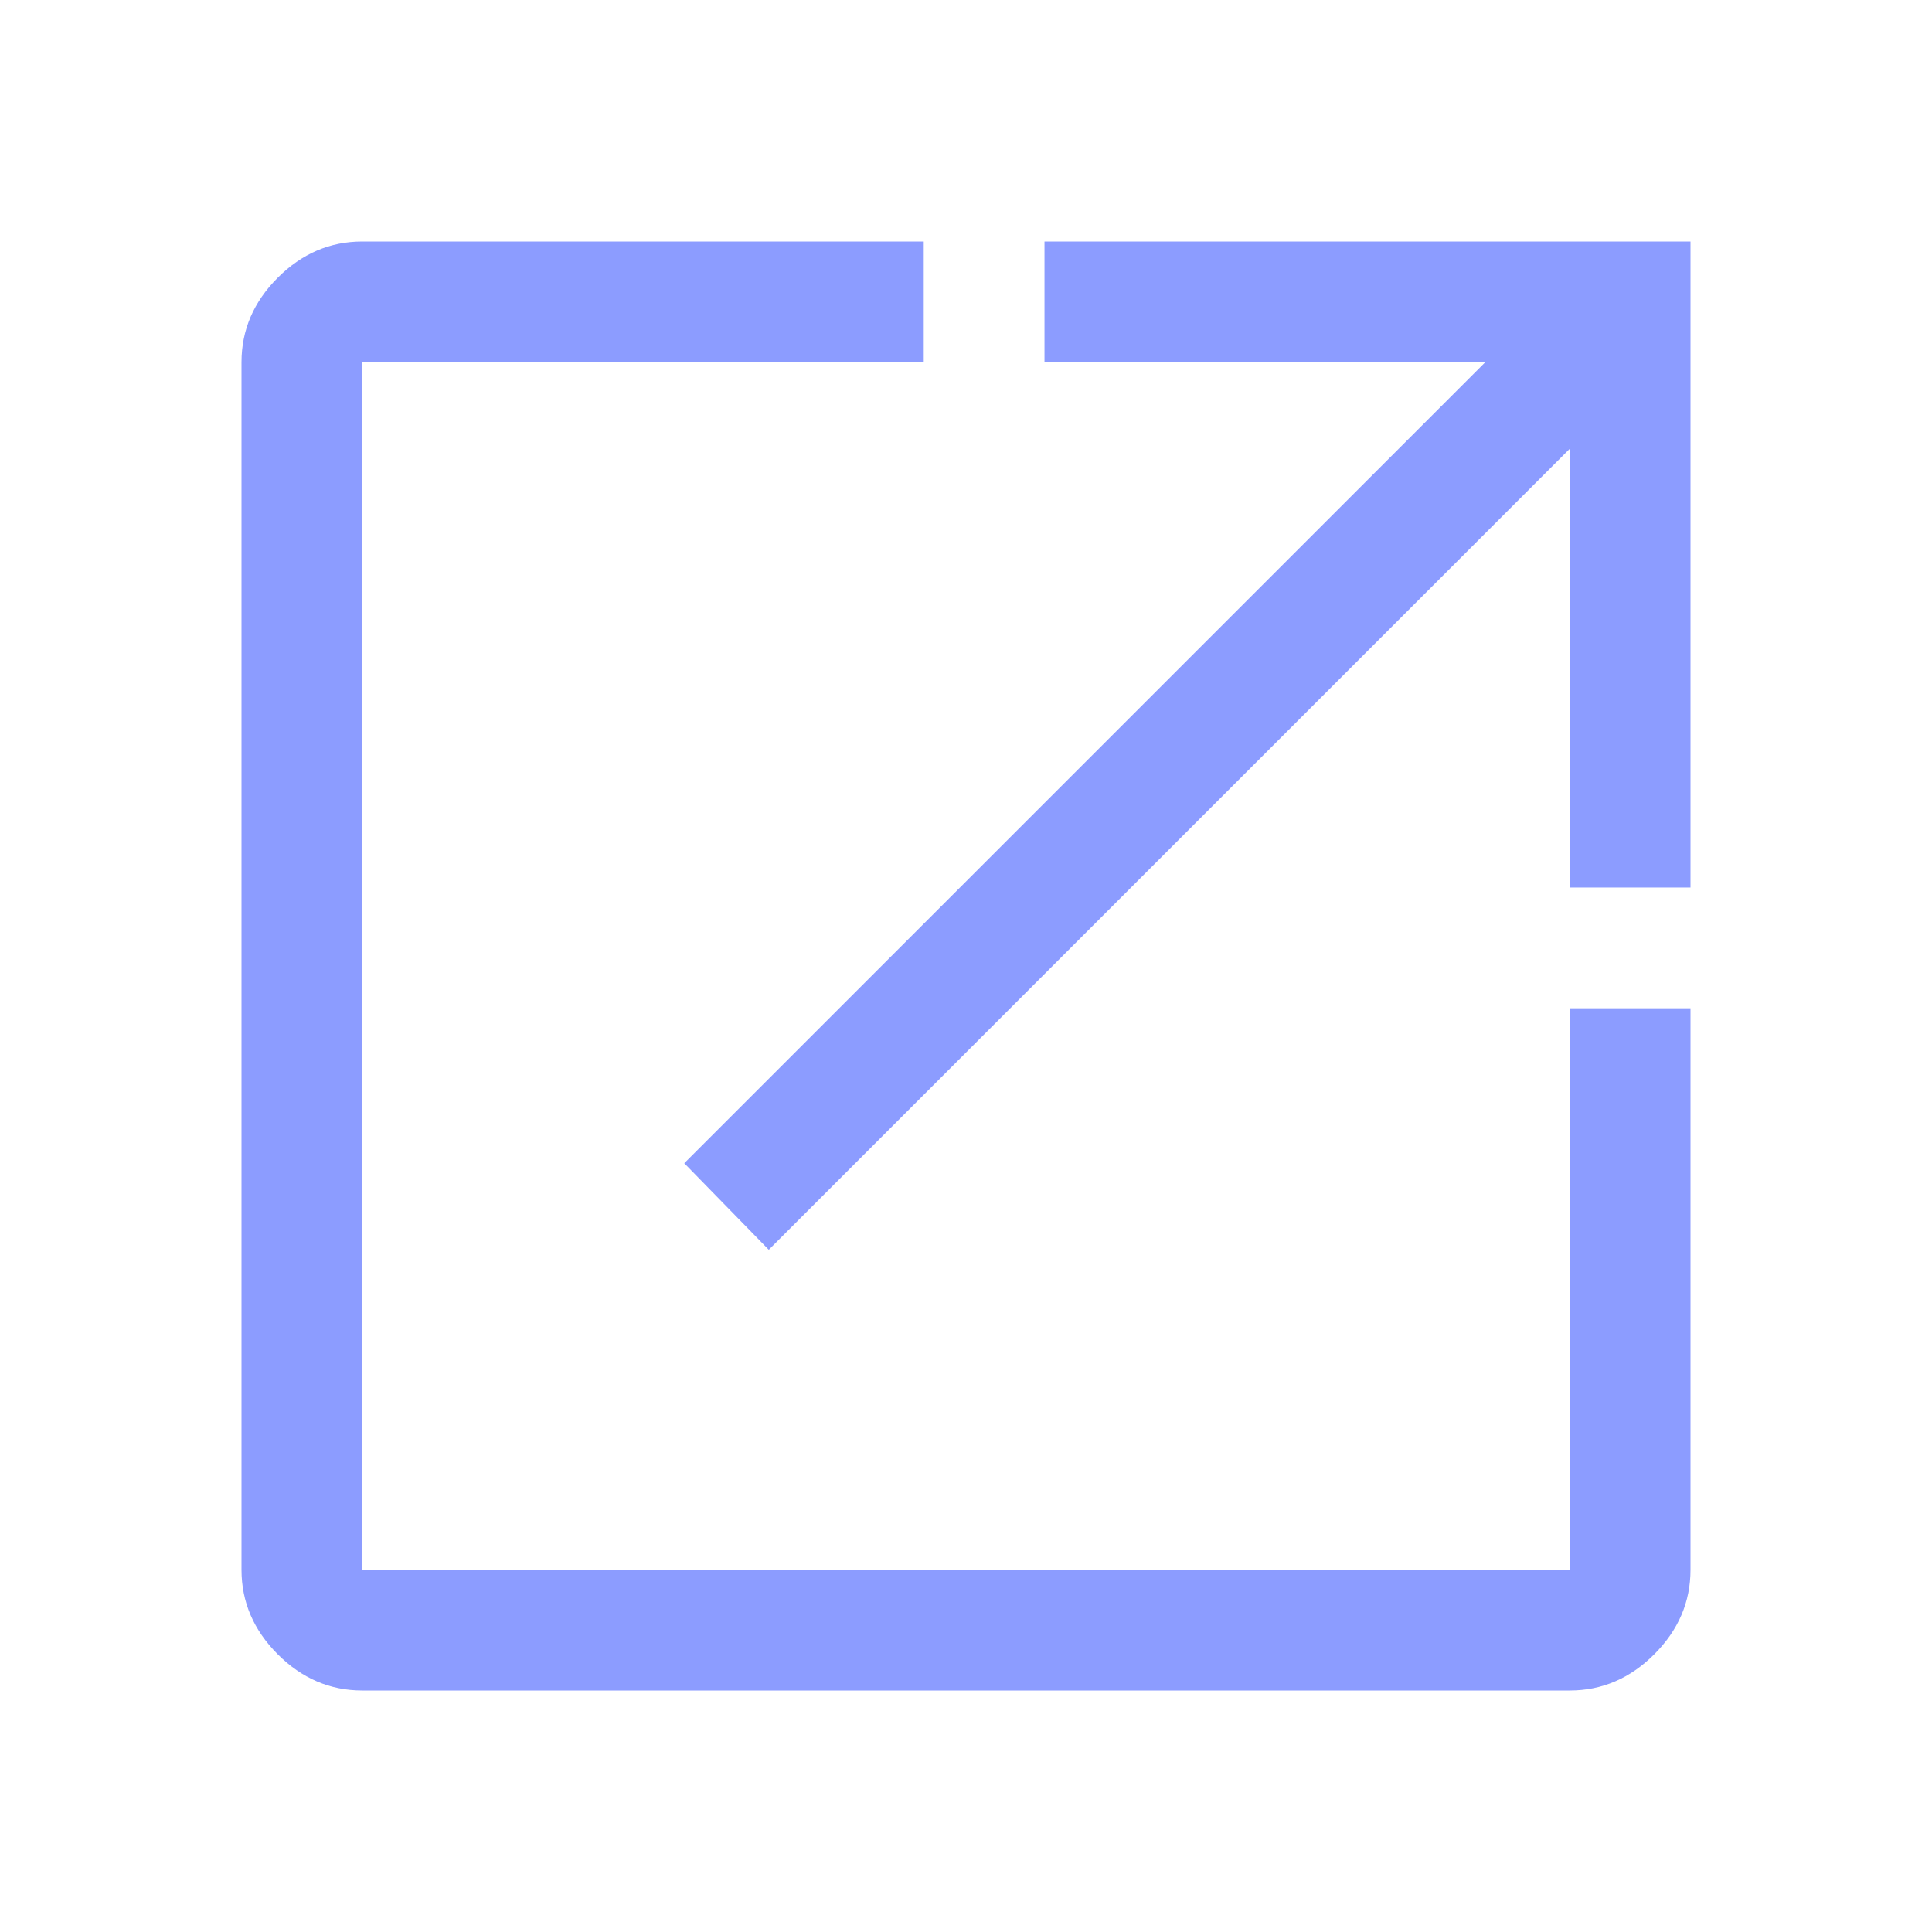
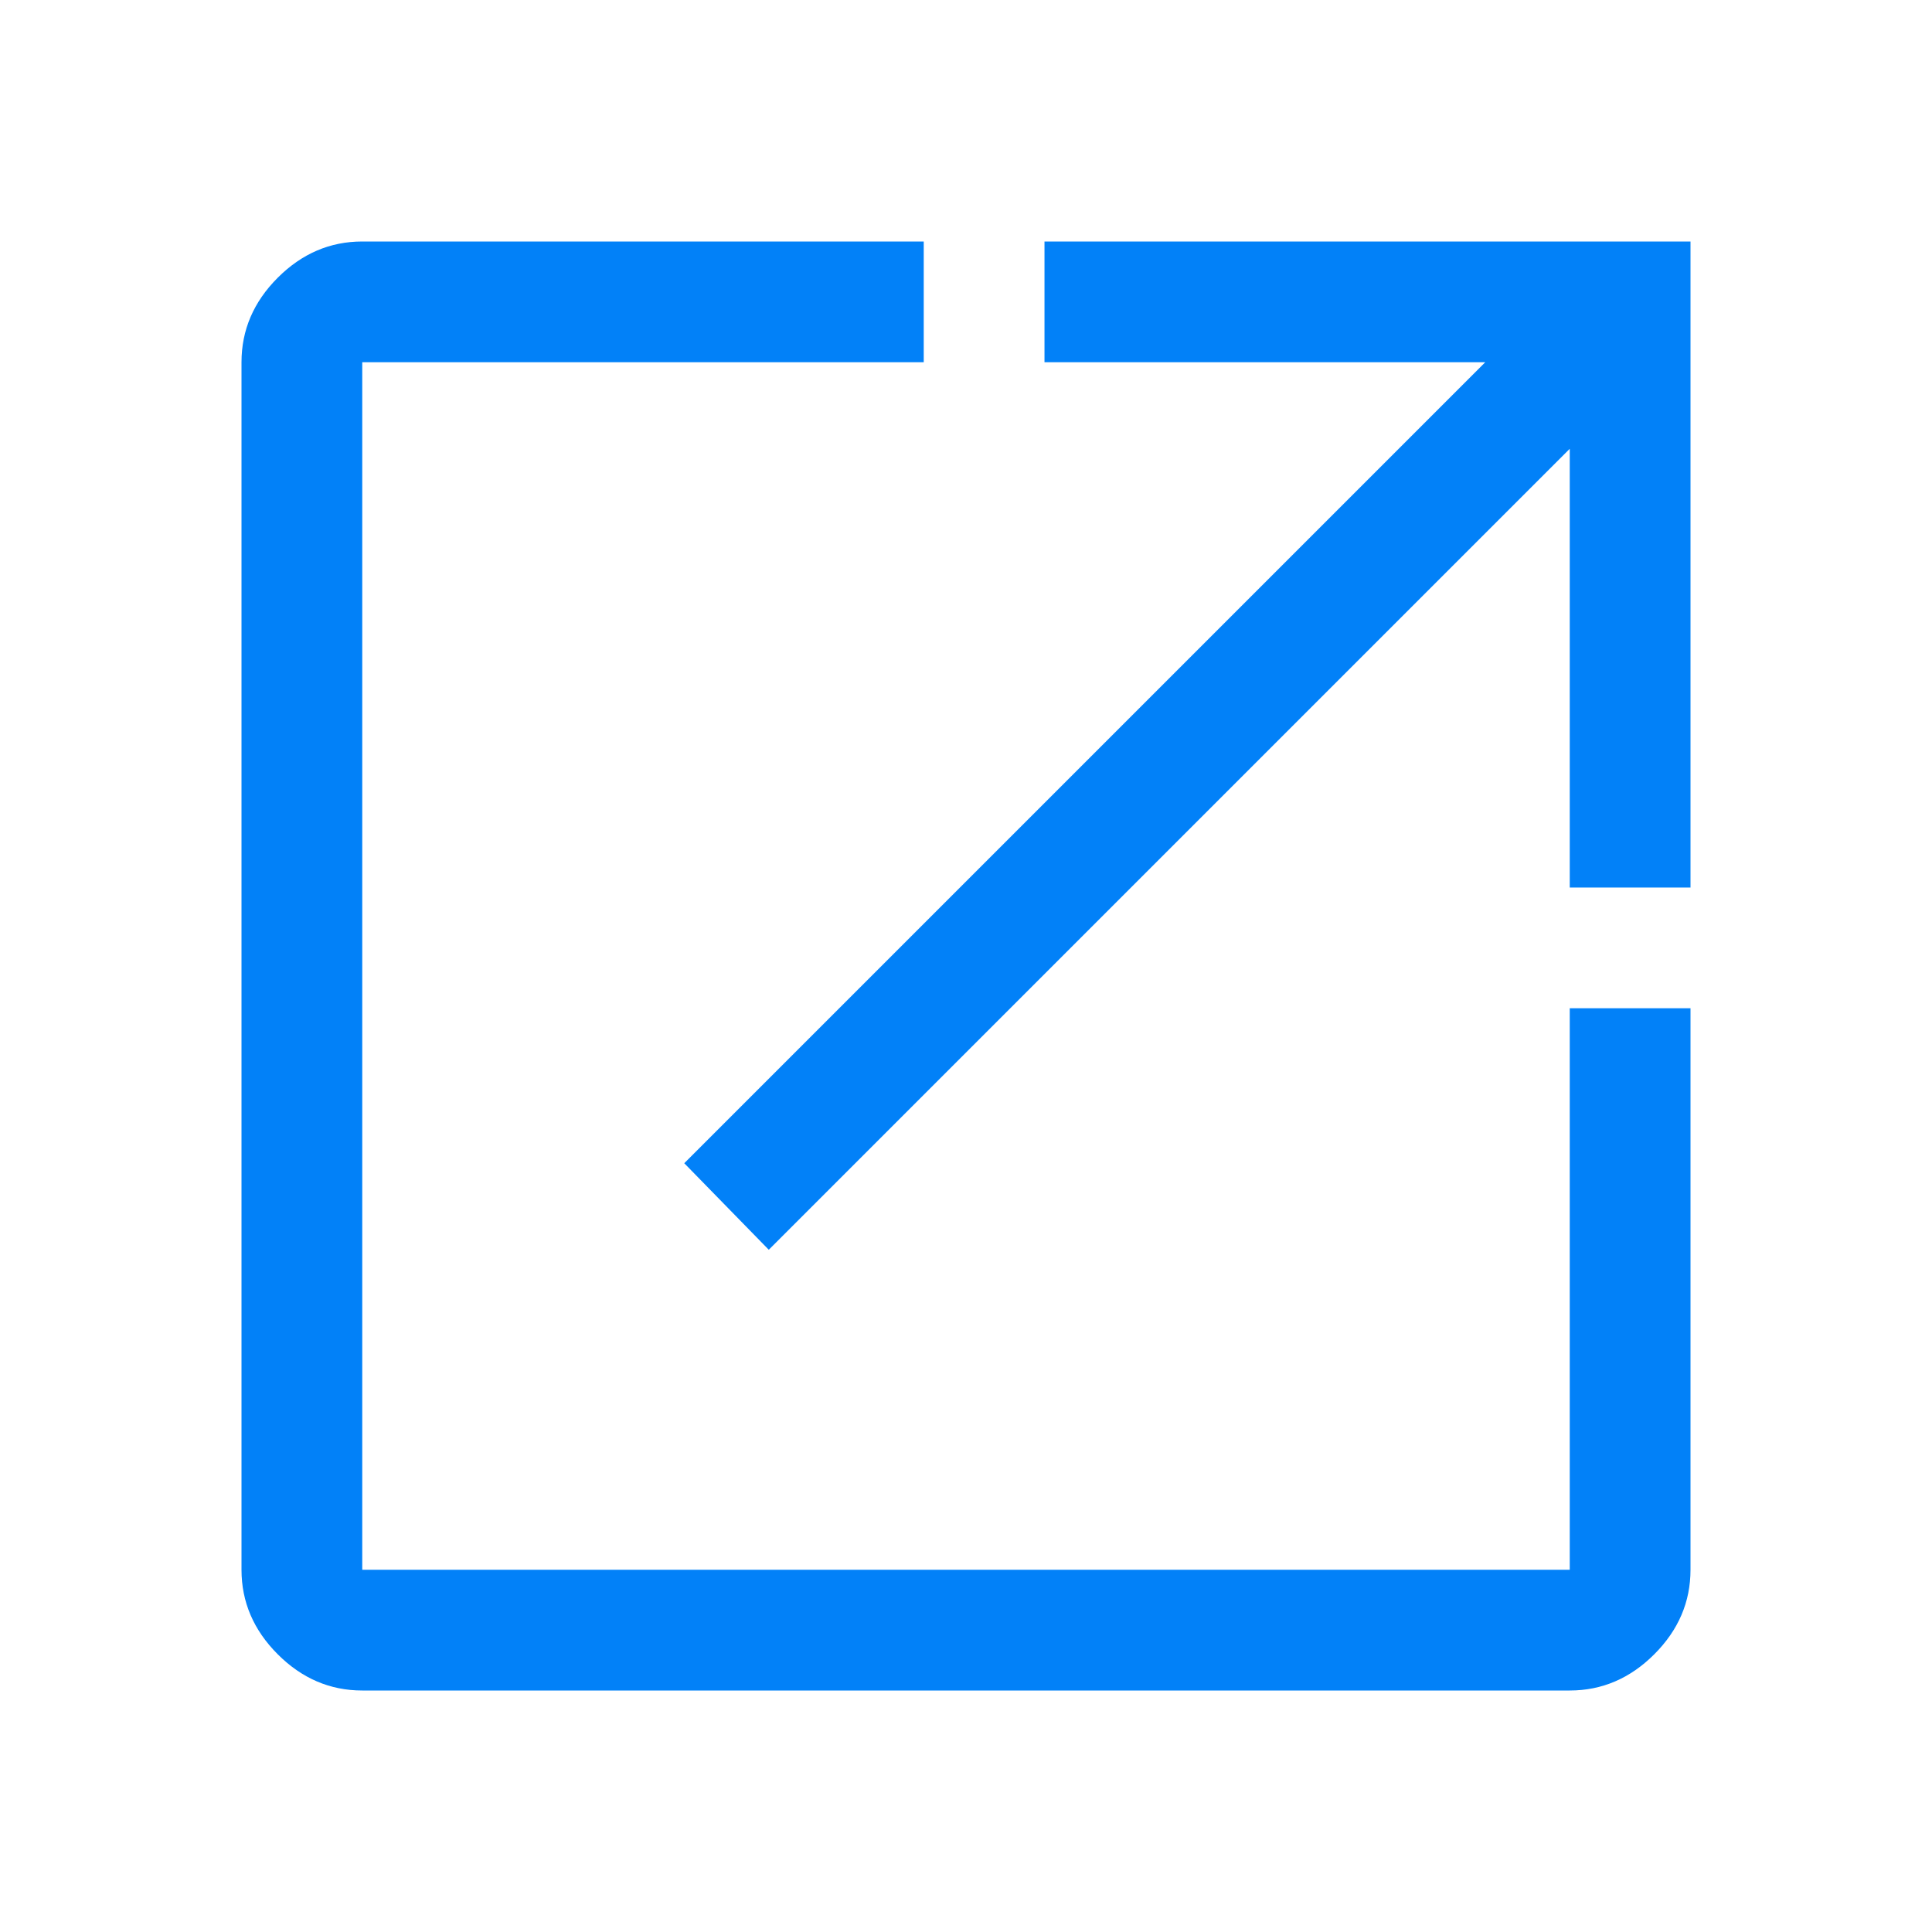
<svg xmlns="http://www.w3.org/2000/svg" height="48" width="48">
-   <path fill="#8c9cff" d="M9 42q-1.2 0-2.1-.9Q6 40.2 6 39V9q0-1.2.9-2.1Q7.8 6 9 6h13.95v3H9v30h30V25.05h3V39q0 1.2-.9 2.1-.9.9-2.1.9Zm10.1-10.95L17 28.9 36.9 9H25.95V6H42v16.05h-3v-10.9Z" />
+   <path fill="#0281f8" d="M9 42q-1.2 0-2.1-.9Q6 40.2 6 39V9q0-1.2.9-2.1Q7.8 6 9 6h13.95v3H9v30h30V25.05h3V39q0 1.2-.9 2.1-.9.9-2.1.9Zm10.1-10.95L17 28.9 36.9 9H25.95V6H42v16.05h-3v-10.9Z" />
</svg>
